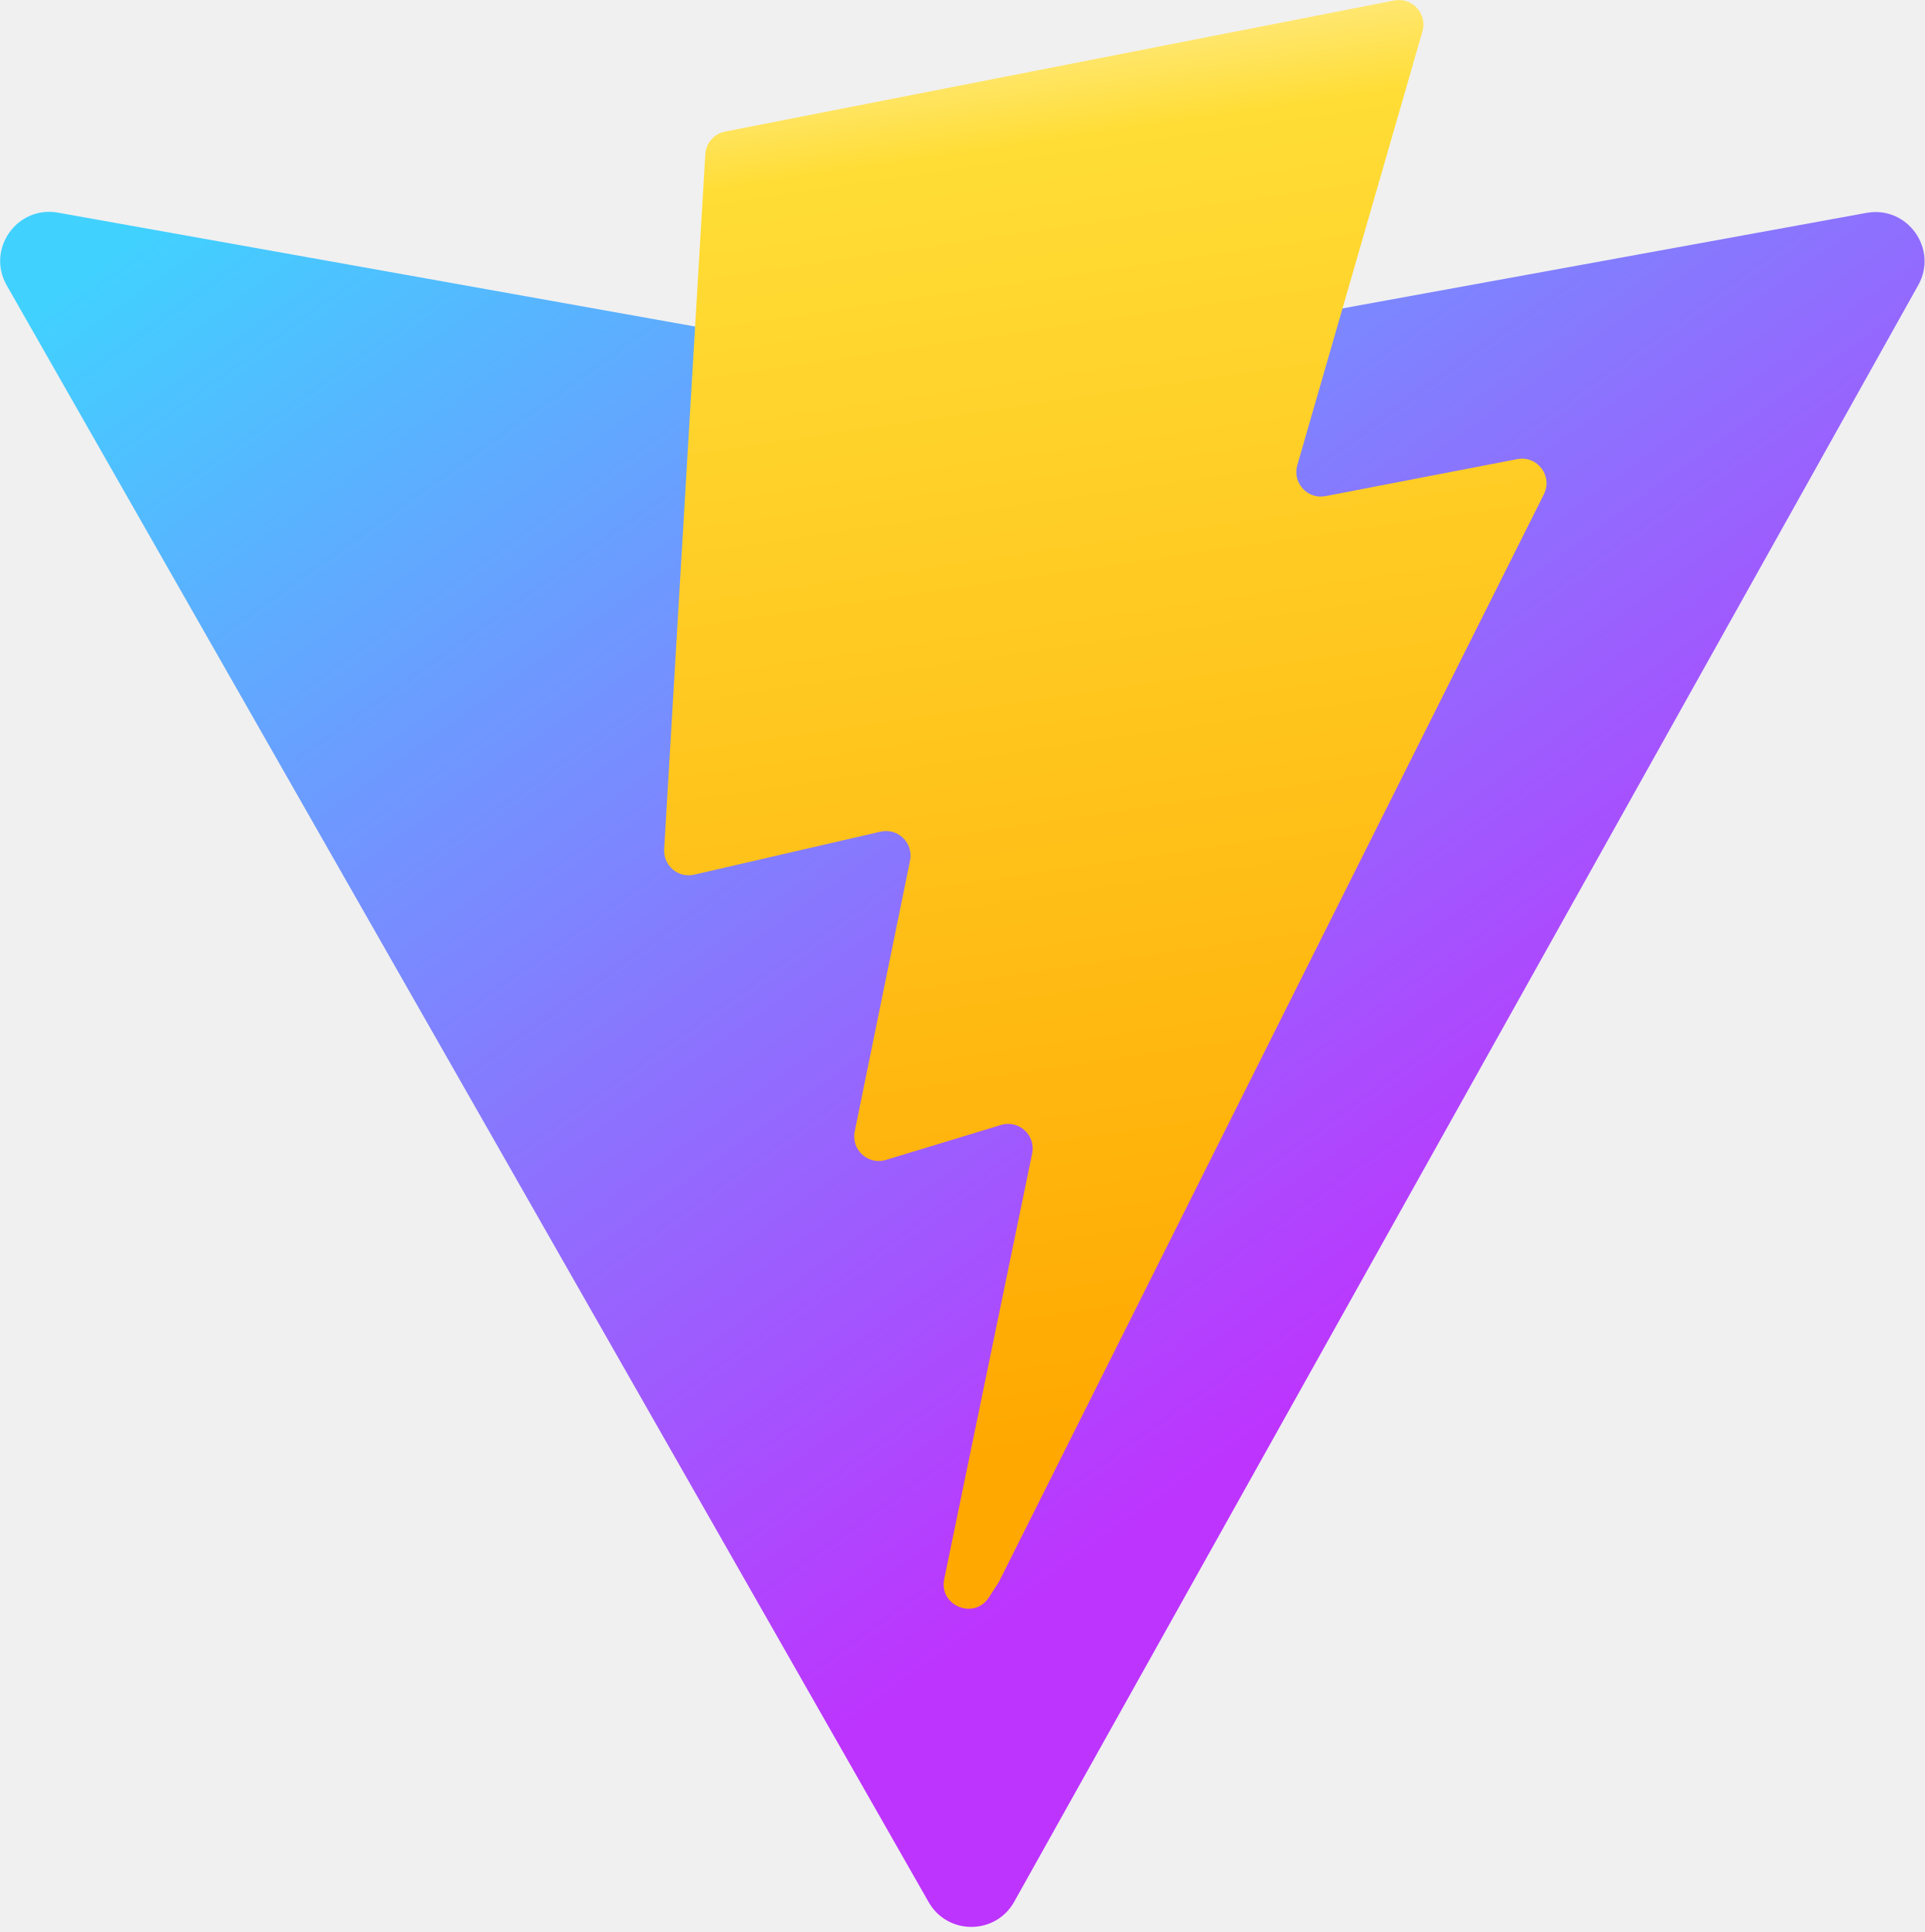
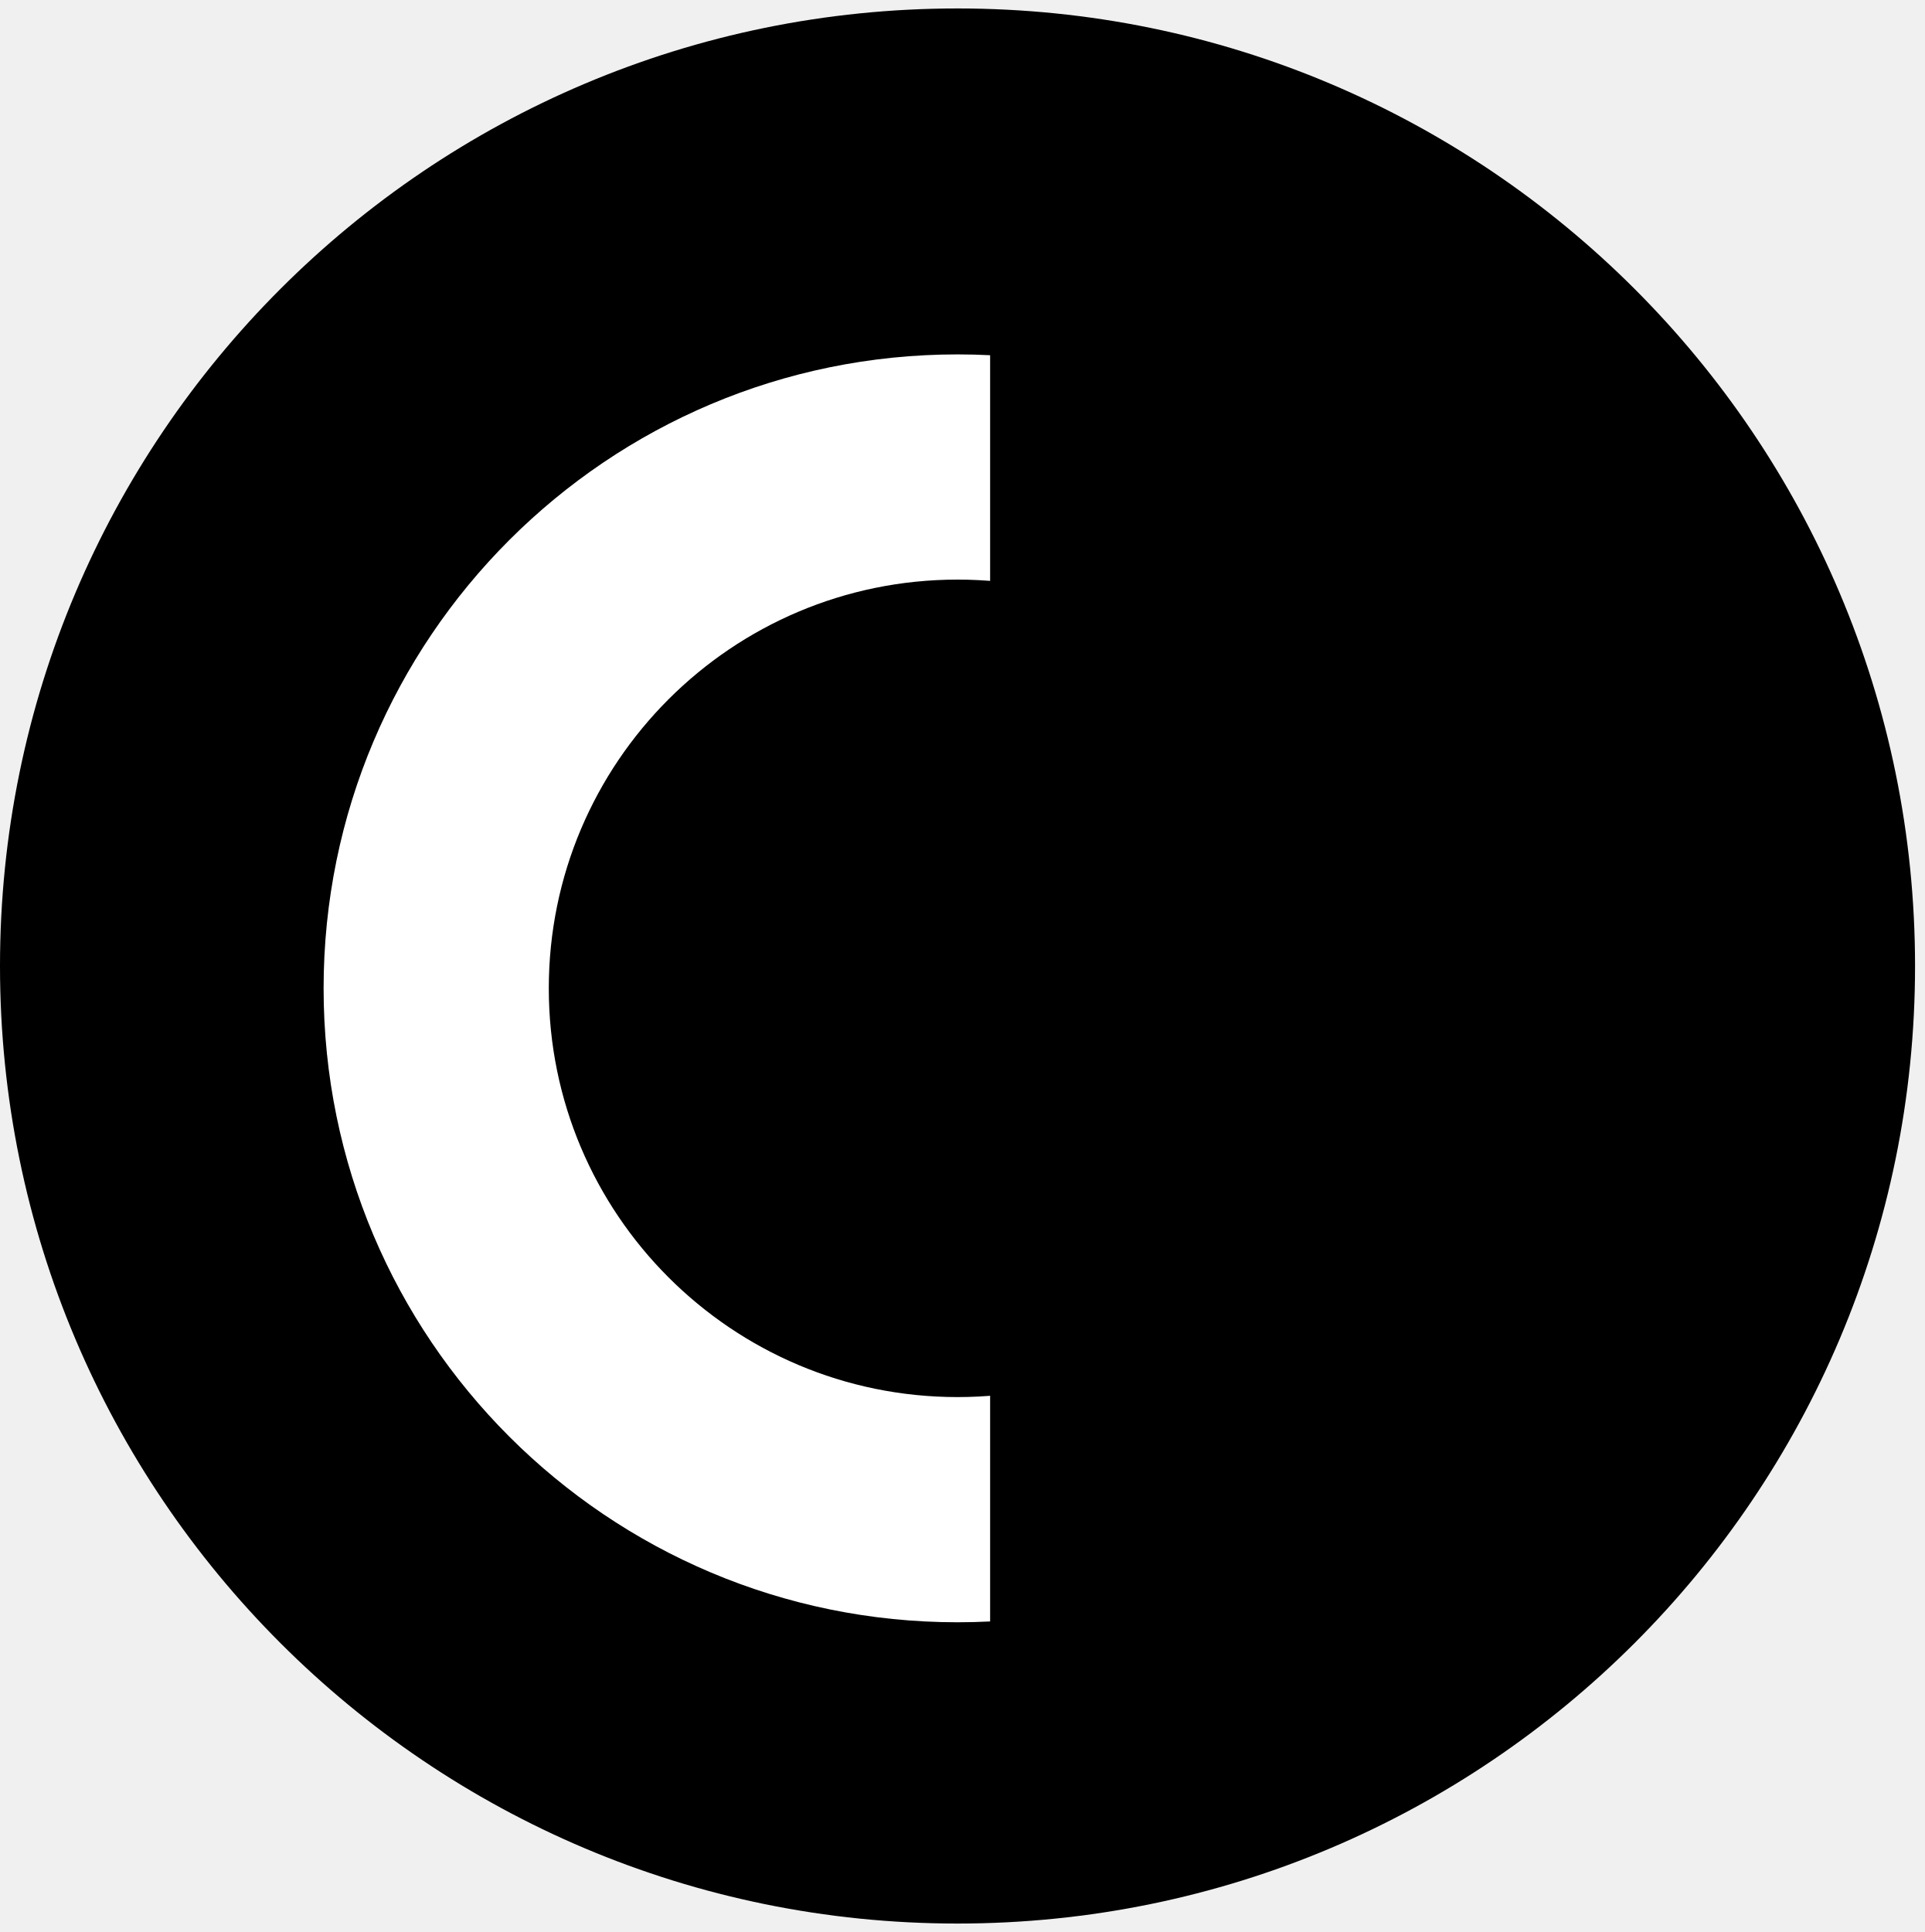
- <svg xmlns="http://www.w3.org/2000/svg" aria-hidden="true" role="img" class="iconify iconify--logos" width="31.88" height="32" preserveAspectRatio="xMidYMid meet" viewBox="0 0 256 257">
+ <svg xmlns="http://www.w3.org/2000/svg" id="Layer_1" version="1.1" viewBox="0 0 31.88 32">
  <defs>
-     <linearGradient id="IconifyId1813088fe1fbc01fb466" x1="-.828%" x2="57.636%" y1="7.652%" y2="78.411%">
-       <stop offset="0%" stop-color="#41D1FF" />
-       <stop offset="100%" stop-color="#BD34FE" />
-     </linearGradient>
-     <linearGradient id="IconifyId1813088fe1fbc01fb467" x1="43.376%" x2="50.316%" y1="2.242%" y2="89.03%">
-       <stop offset="0%" stop-color="#FFEA83" />
-       <stop offset="8.333%" stop-color="#FFDD35" />
-       <stop offset="100%" stop-color="#FFA800" />
-     </linearGradient>
+     <style>
+       .st0 {
+         fill: #fff;
+       }
+     </style>
  </defs>
-   <path fill="url(#IconifyId1813088fe1fbc01fb466)" d="M255.153 37.938L134.897 252.976c-2.483 4.44-8.862 4.466-11.382.048L.875 37.958c-2.746-4.814 1.371-10.646 6.827-9.67l120.385 21.517a6.537 6.537 0 0 0 2.322-.004l117.867-21.483c5.438-.991 9.574 4.796 6.877 9.62Z" />
-   <path fill="url(#IconifyId1813088fe1fbc01fb467)" d="M185.432.063L96.44 17.501a3.268 3.268 0 0 0-2.634 3.014l-5.474 92.456a3.268 3.268 0 0 0 3.997 3.378l24.777-5.718c2.318-.535 4.413 1.507 3.936 3.838l-7.361 36.047c-.495 2.426 1.782 4.5 4.151 3.78l15.304-4.649c2.372-.72 4.652 1.36 4.15 3.788l-11.698 56.621c-.732 3.542 3.979 5.473 5.943 2.437l1.313-2.028l72.516-144.72c1.215-2.423-.88-5.186-3.54-4.672l-25.505 4.922c-2.396.462-4.435-1.77-3.759-4.114l16.646-57.705c.677-2.35-1.37-4.583-3.769-4.113Z" />
+   <circle cx="15.86" cy="16" r="15.86" />
+   <circle class="st0" cx="15.86" cy="16.37" r="10.5" />
+   <circle cx="15.86" cy="16.37" r="6.77" />
+   <rect x="16.4" y="5.43" width="10.53" height="21.89" />
</svg>
